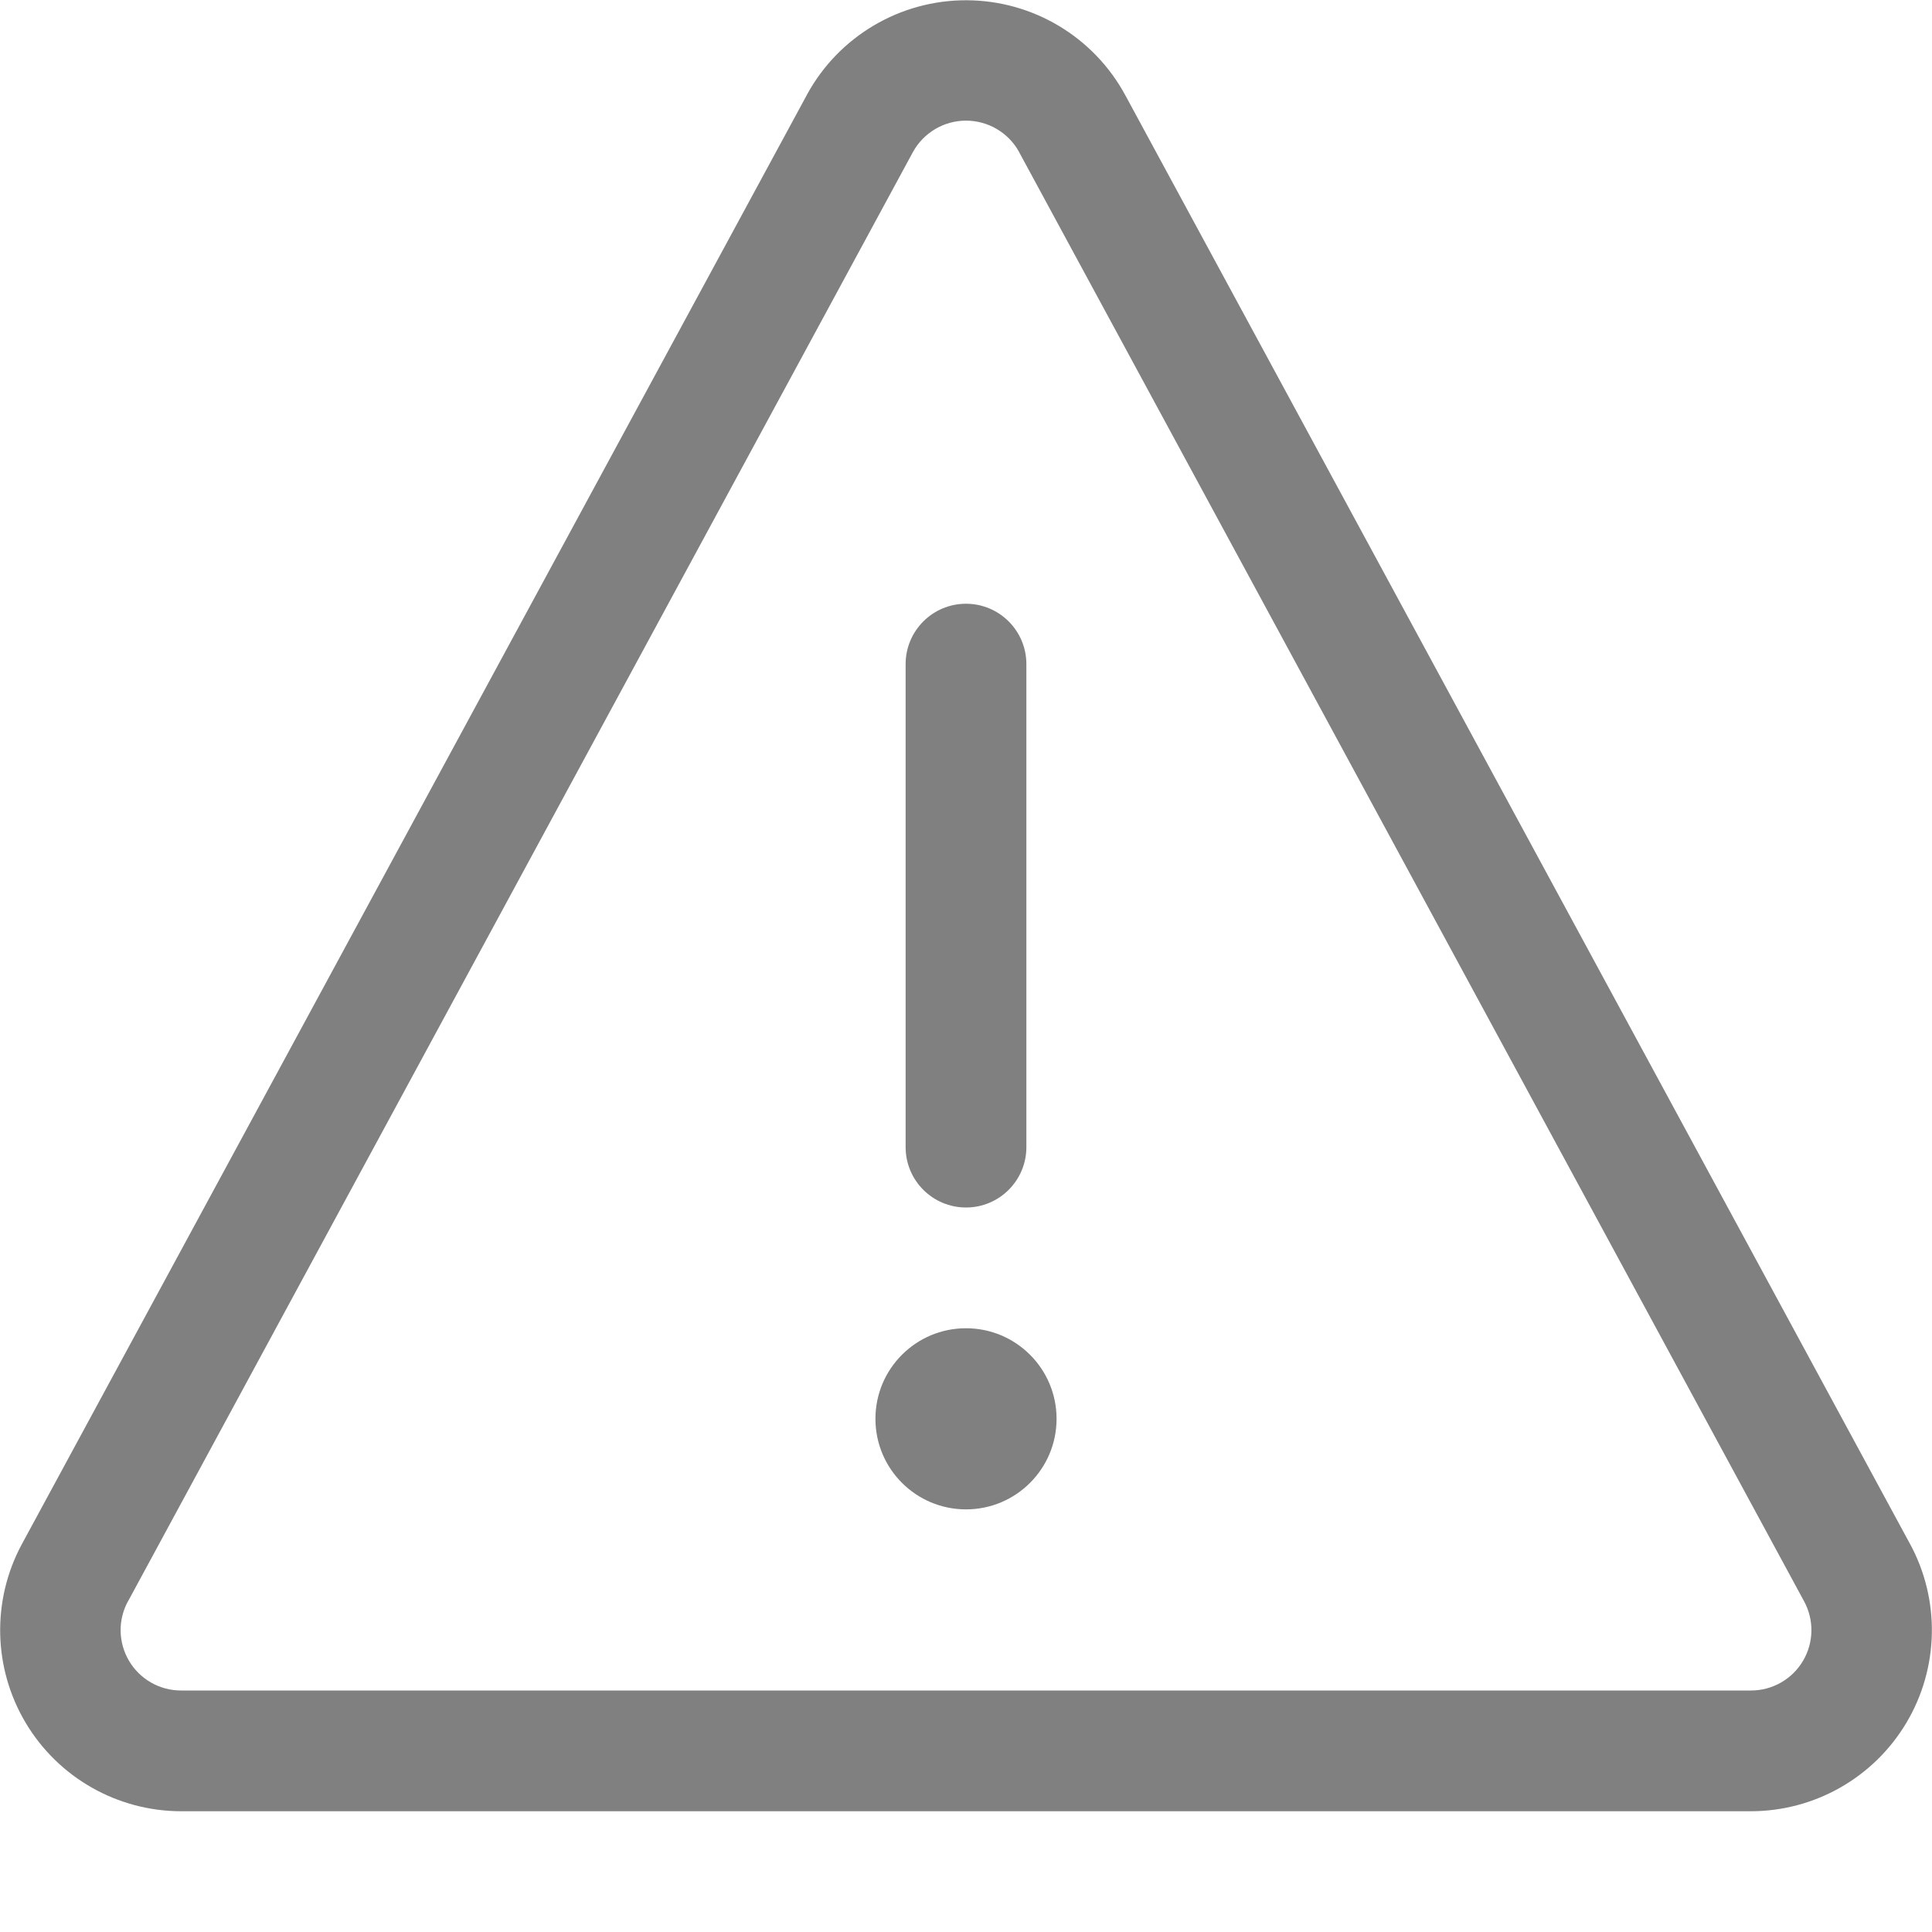
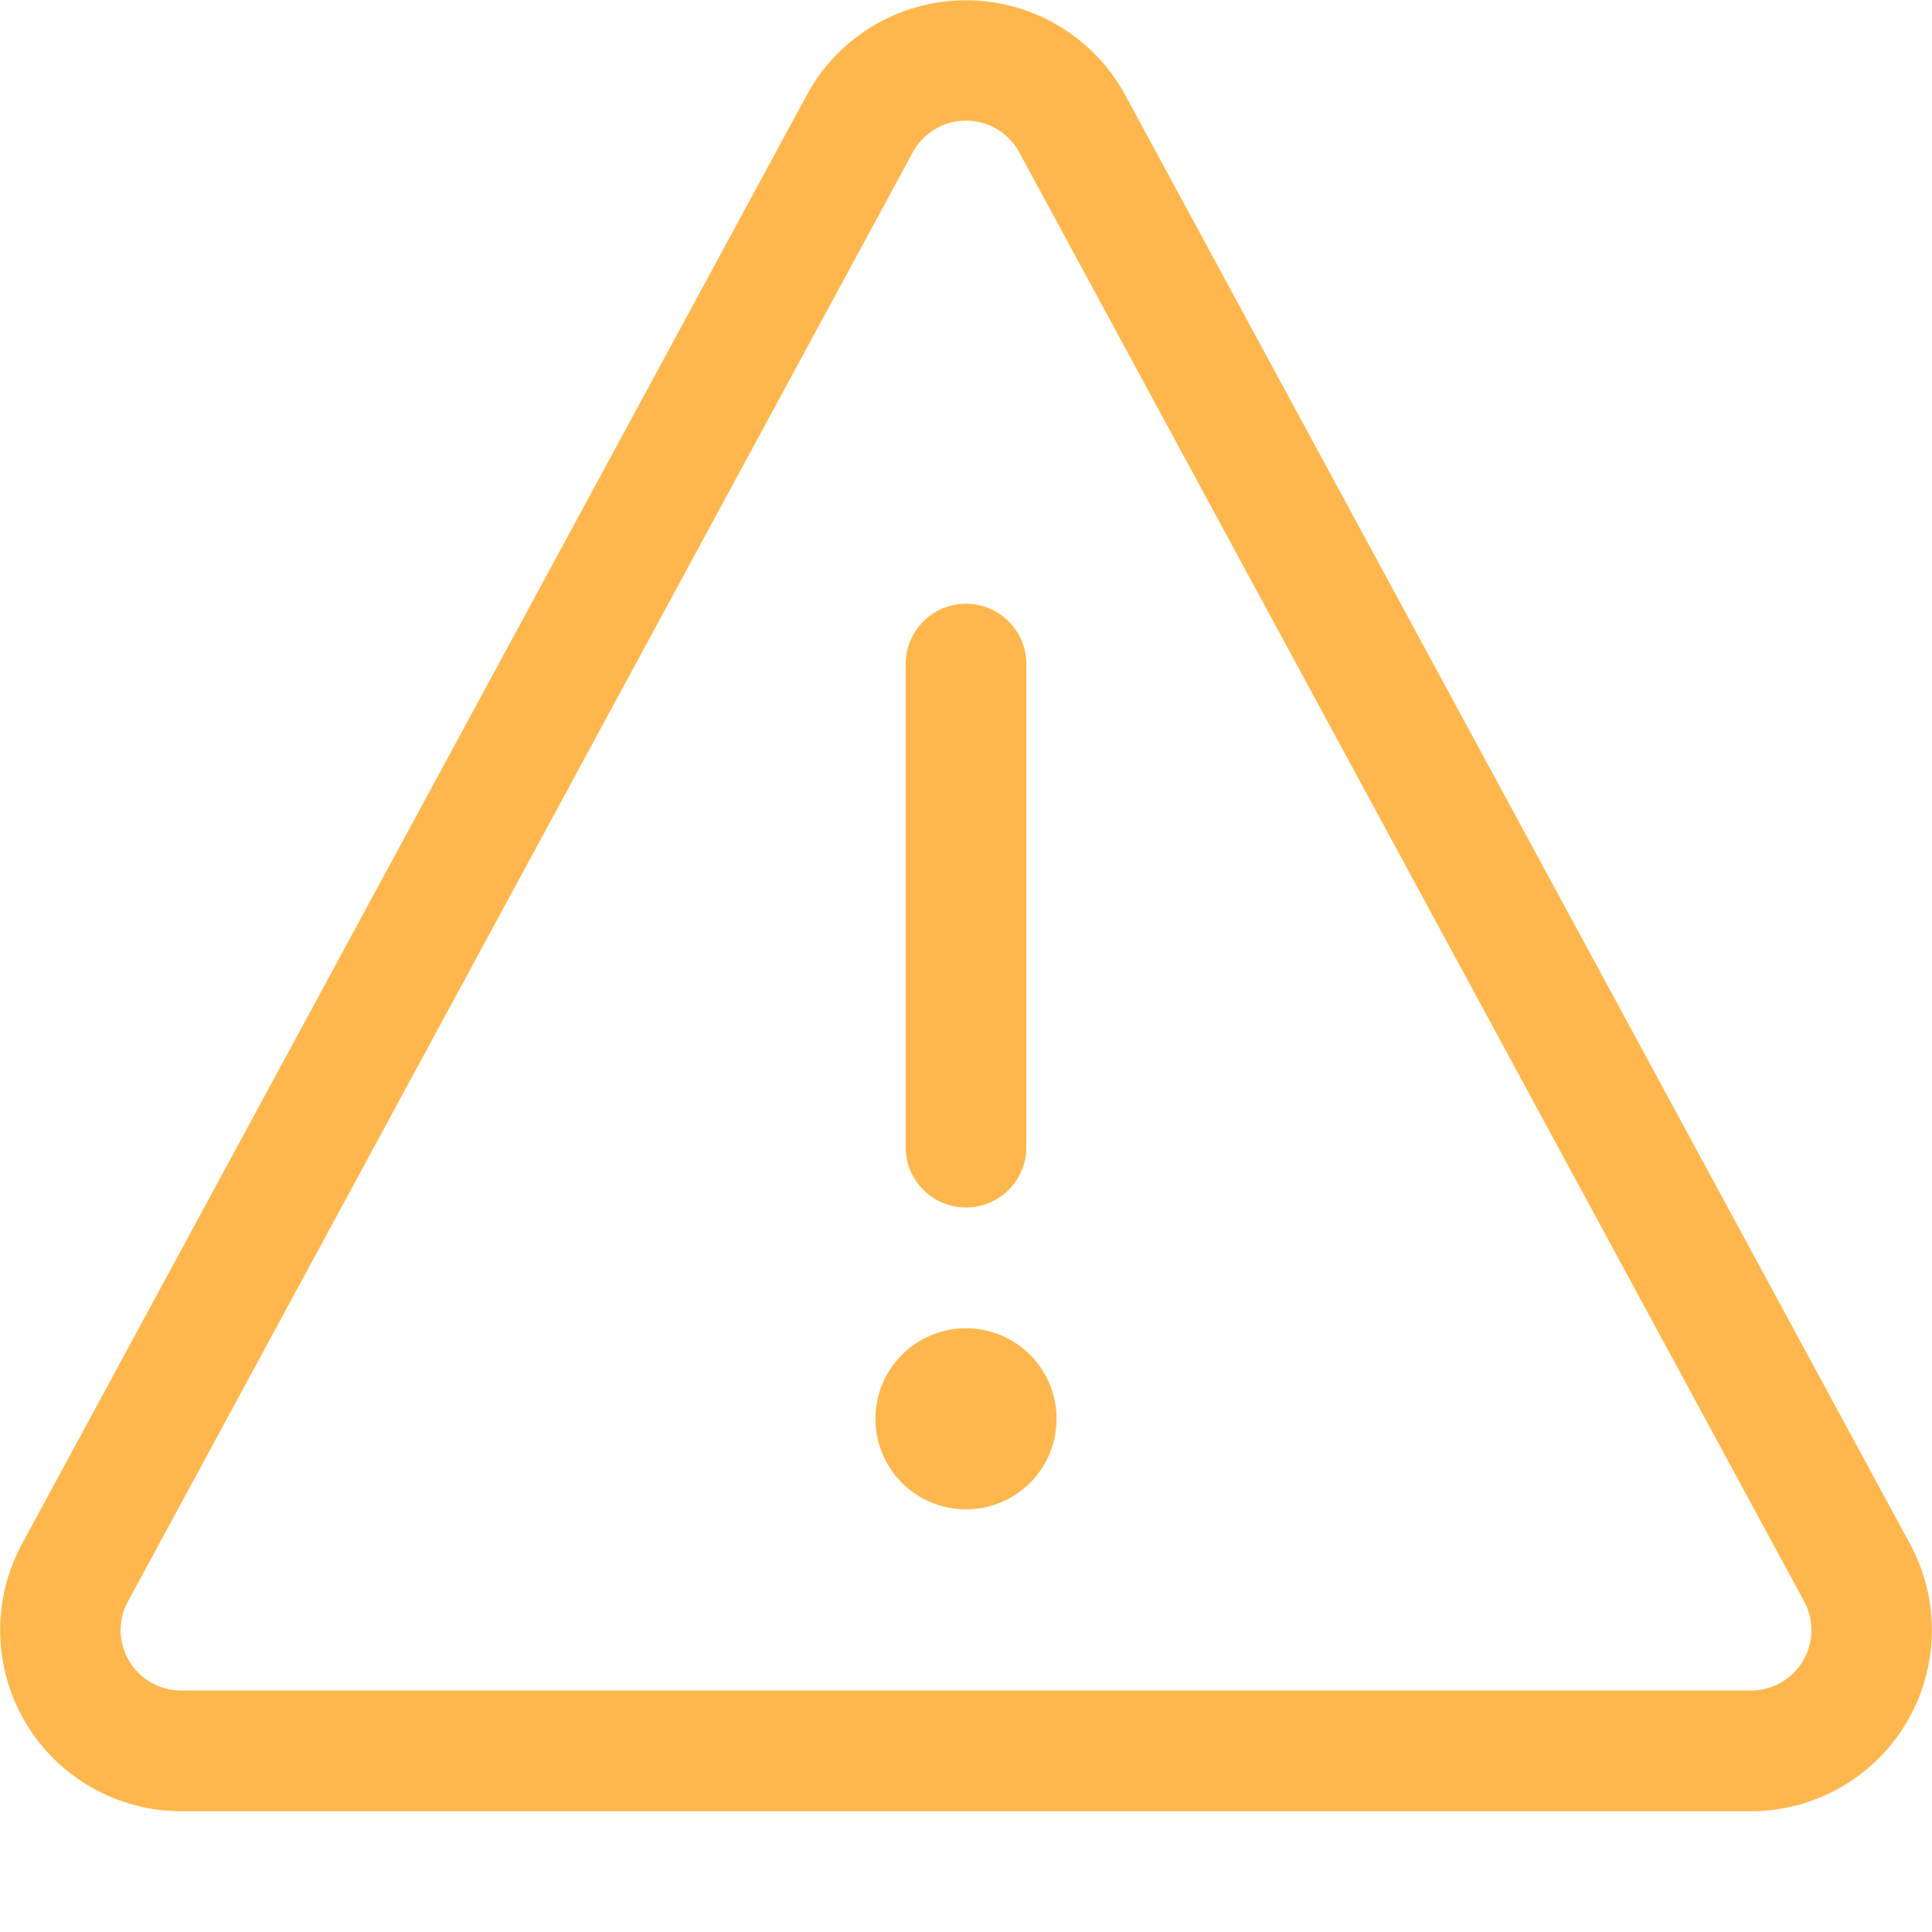
<svg xmlns="http://www.w3.org/2000/svg" width="16" height="16" viewBox="0 0 16 16">
-   <path fill="gray" d="M7.56 1.26a.502.502 0 0 1 .879-.003l.001.003 6.5 12a.5.5 0 0 1-.439.74H1.499a.5.5 0 0 1-.437-.743l-.001.003zM9.32.79A1.5 1.5 0 0 0 6.684.782L6.68.79l-6.5 12A1.5 1.5 0 0 0 1.5 15h13a1.5 1.5 0 0 0 1.316-2.218l.004.008zM8.5 5.5a.5.5 0 0 0-1 0v4a.5.5 0 0 0 1 0zm.25 6.25a.75.75 0 0 1-1.5 0 .75.75 0 0 1 1.5 0" />
+   <path fill="#ffb74d" d="M7.56 1.26a.502.502 0 0 1 .879-.003l.001.003 6.5 12a.5.5 0 0 1-.439.74H1.499a.5.5 0 0 1-.437-.743l-.001.003zM9.32.79A1.5 1.5 0 0 0 6.684.782L6.68.79l-6.5 12A1.5 1.5 0 0 0 1.5 15h13a1.5 1.5 0 0 0 1.316-2.218l.004.008zM8.5 5.5a.5.5 0 0 0-1 0v4a.5.5 0 0 0 1 0zm.25 6.25a.75.75 0 0 1-1.5 0 .75.75 0 0 1 1.5 0" />
</svg>
